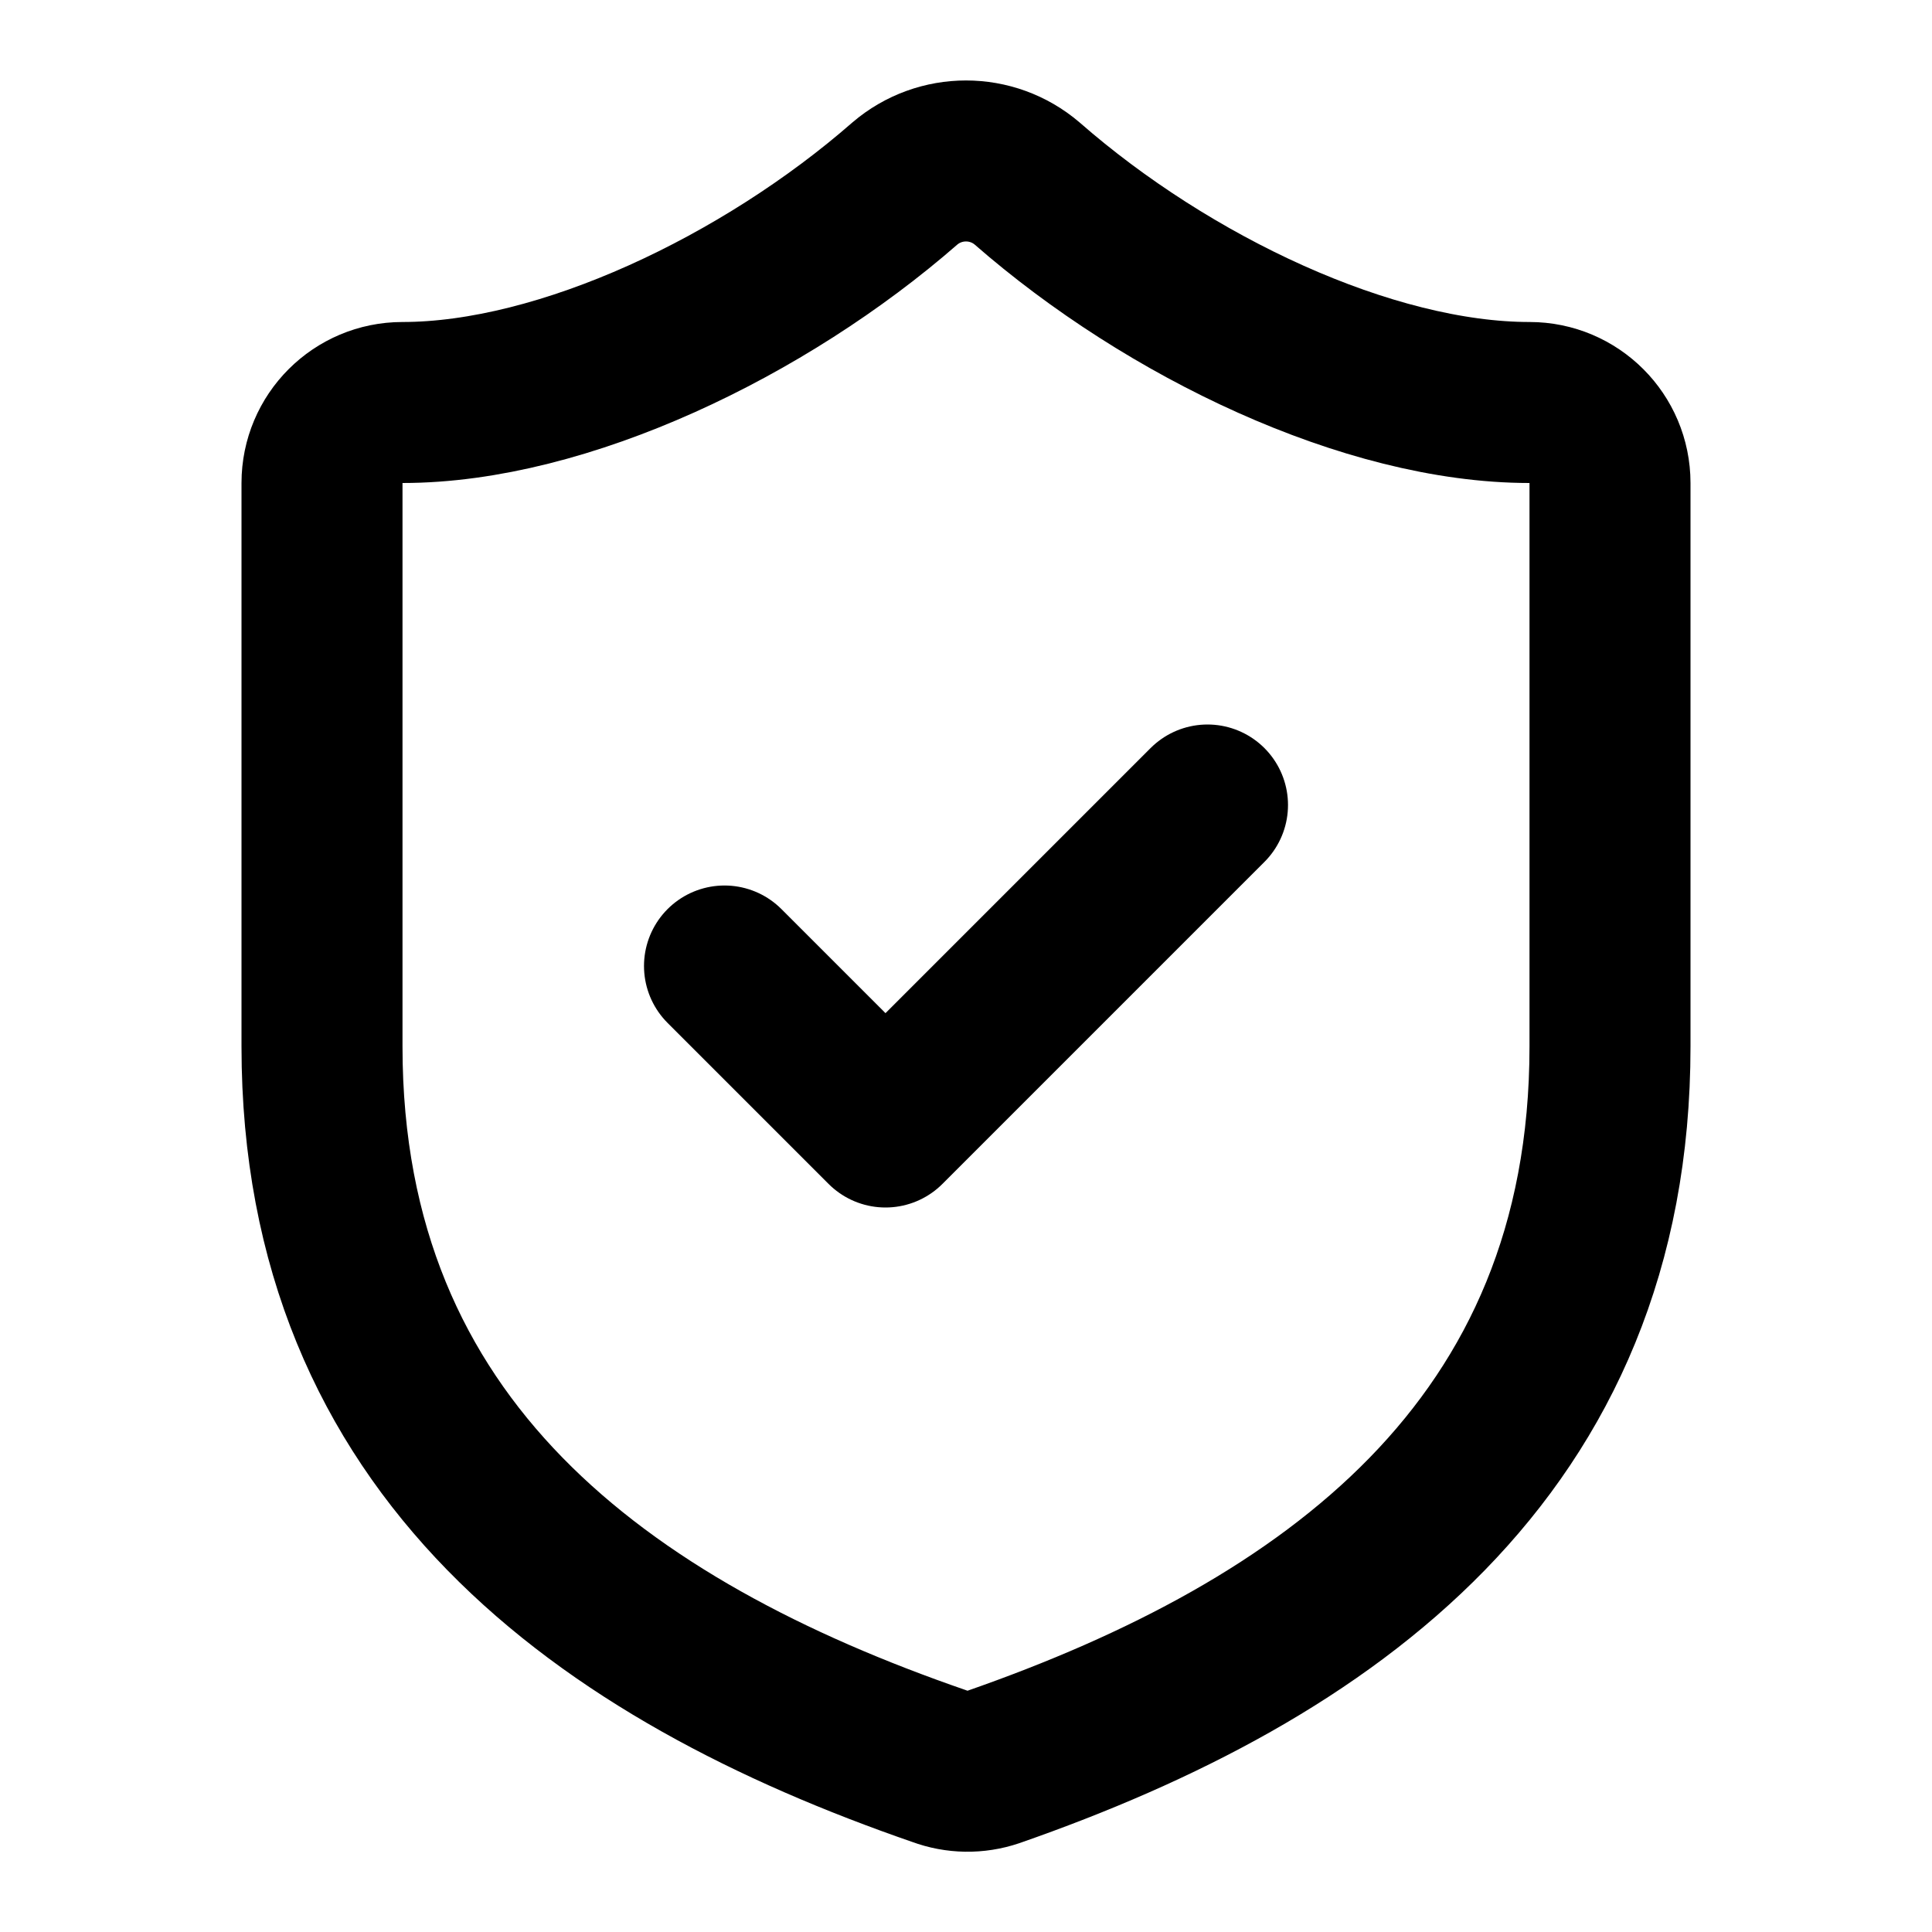
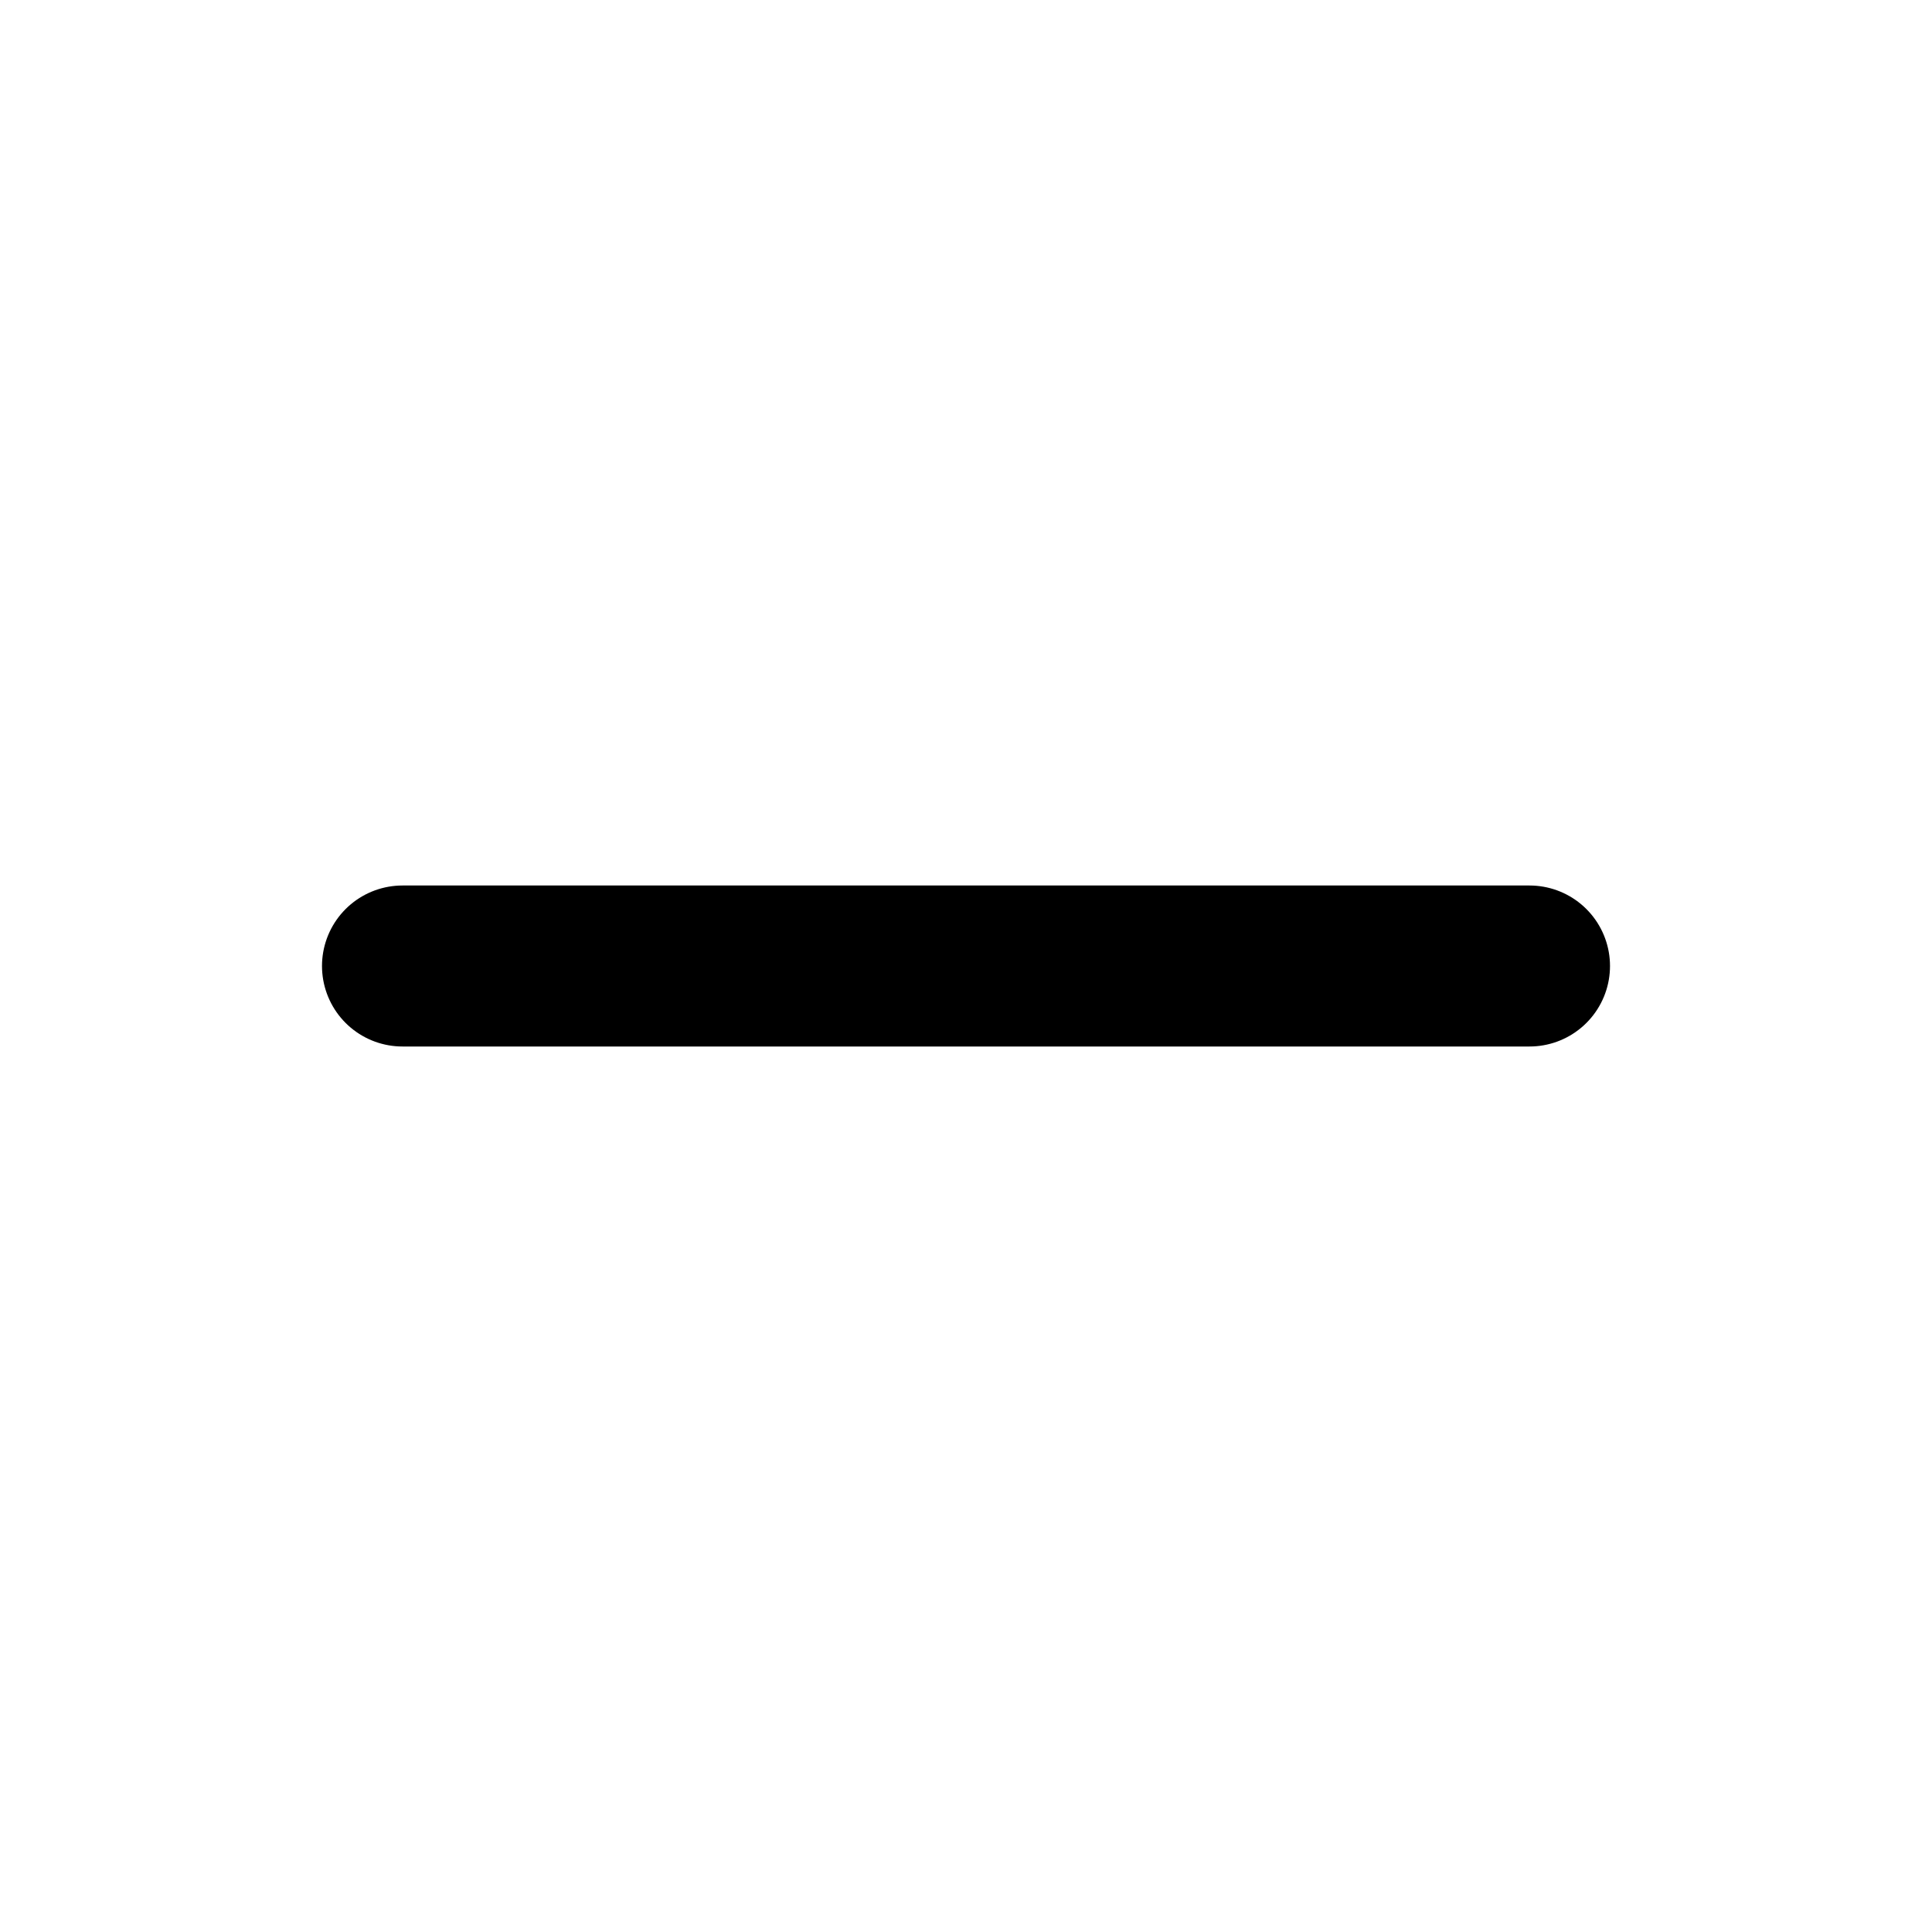
- <svg xmlns="http://www.w3.org/2000/svg" class="lucide lucide-shield-check" width="24" height="24" viewBox="0 0 24 24" fill="none" stroke="currentColor" stroke-width="2" stroke-linecap="round" stroke-linejoin="round">
-   <path d="M20 13c0 5-3.5 7.5-7.66 8.95a1 1 0 0 1-.67-.01C7.5 20.5 4 18 4 13V6a1 1 0 0 1 1-1c2 0 4.5-1.2 6.24-2.72a1.17 1.17 0 0 1 1.52 0C14.51 3.81 17 5 19 5a1 1 0 0 1 1 1z" />
-   <path d="m9 12 2 2 4-4" />
+ <svg xmlns="http://www.w3.org/2000/svg" class="lucide lucide-minus" width="24" height="24" viewBox="0 0 24 24" fill="none" stroke="currentColor" stroke-width="2" stroke-linecap="round" stroke-linejoin="round">
+   <path d="M5 12h14" />
</svg>
